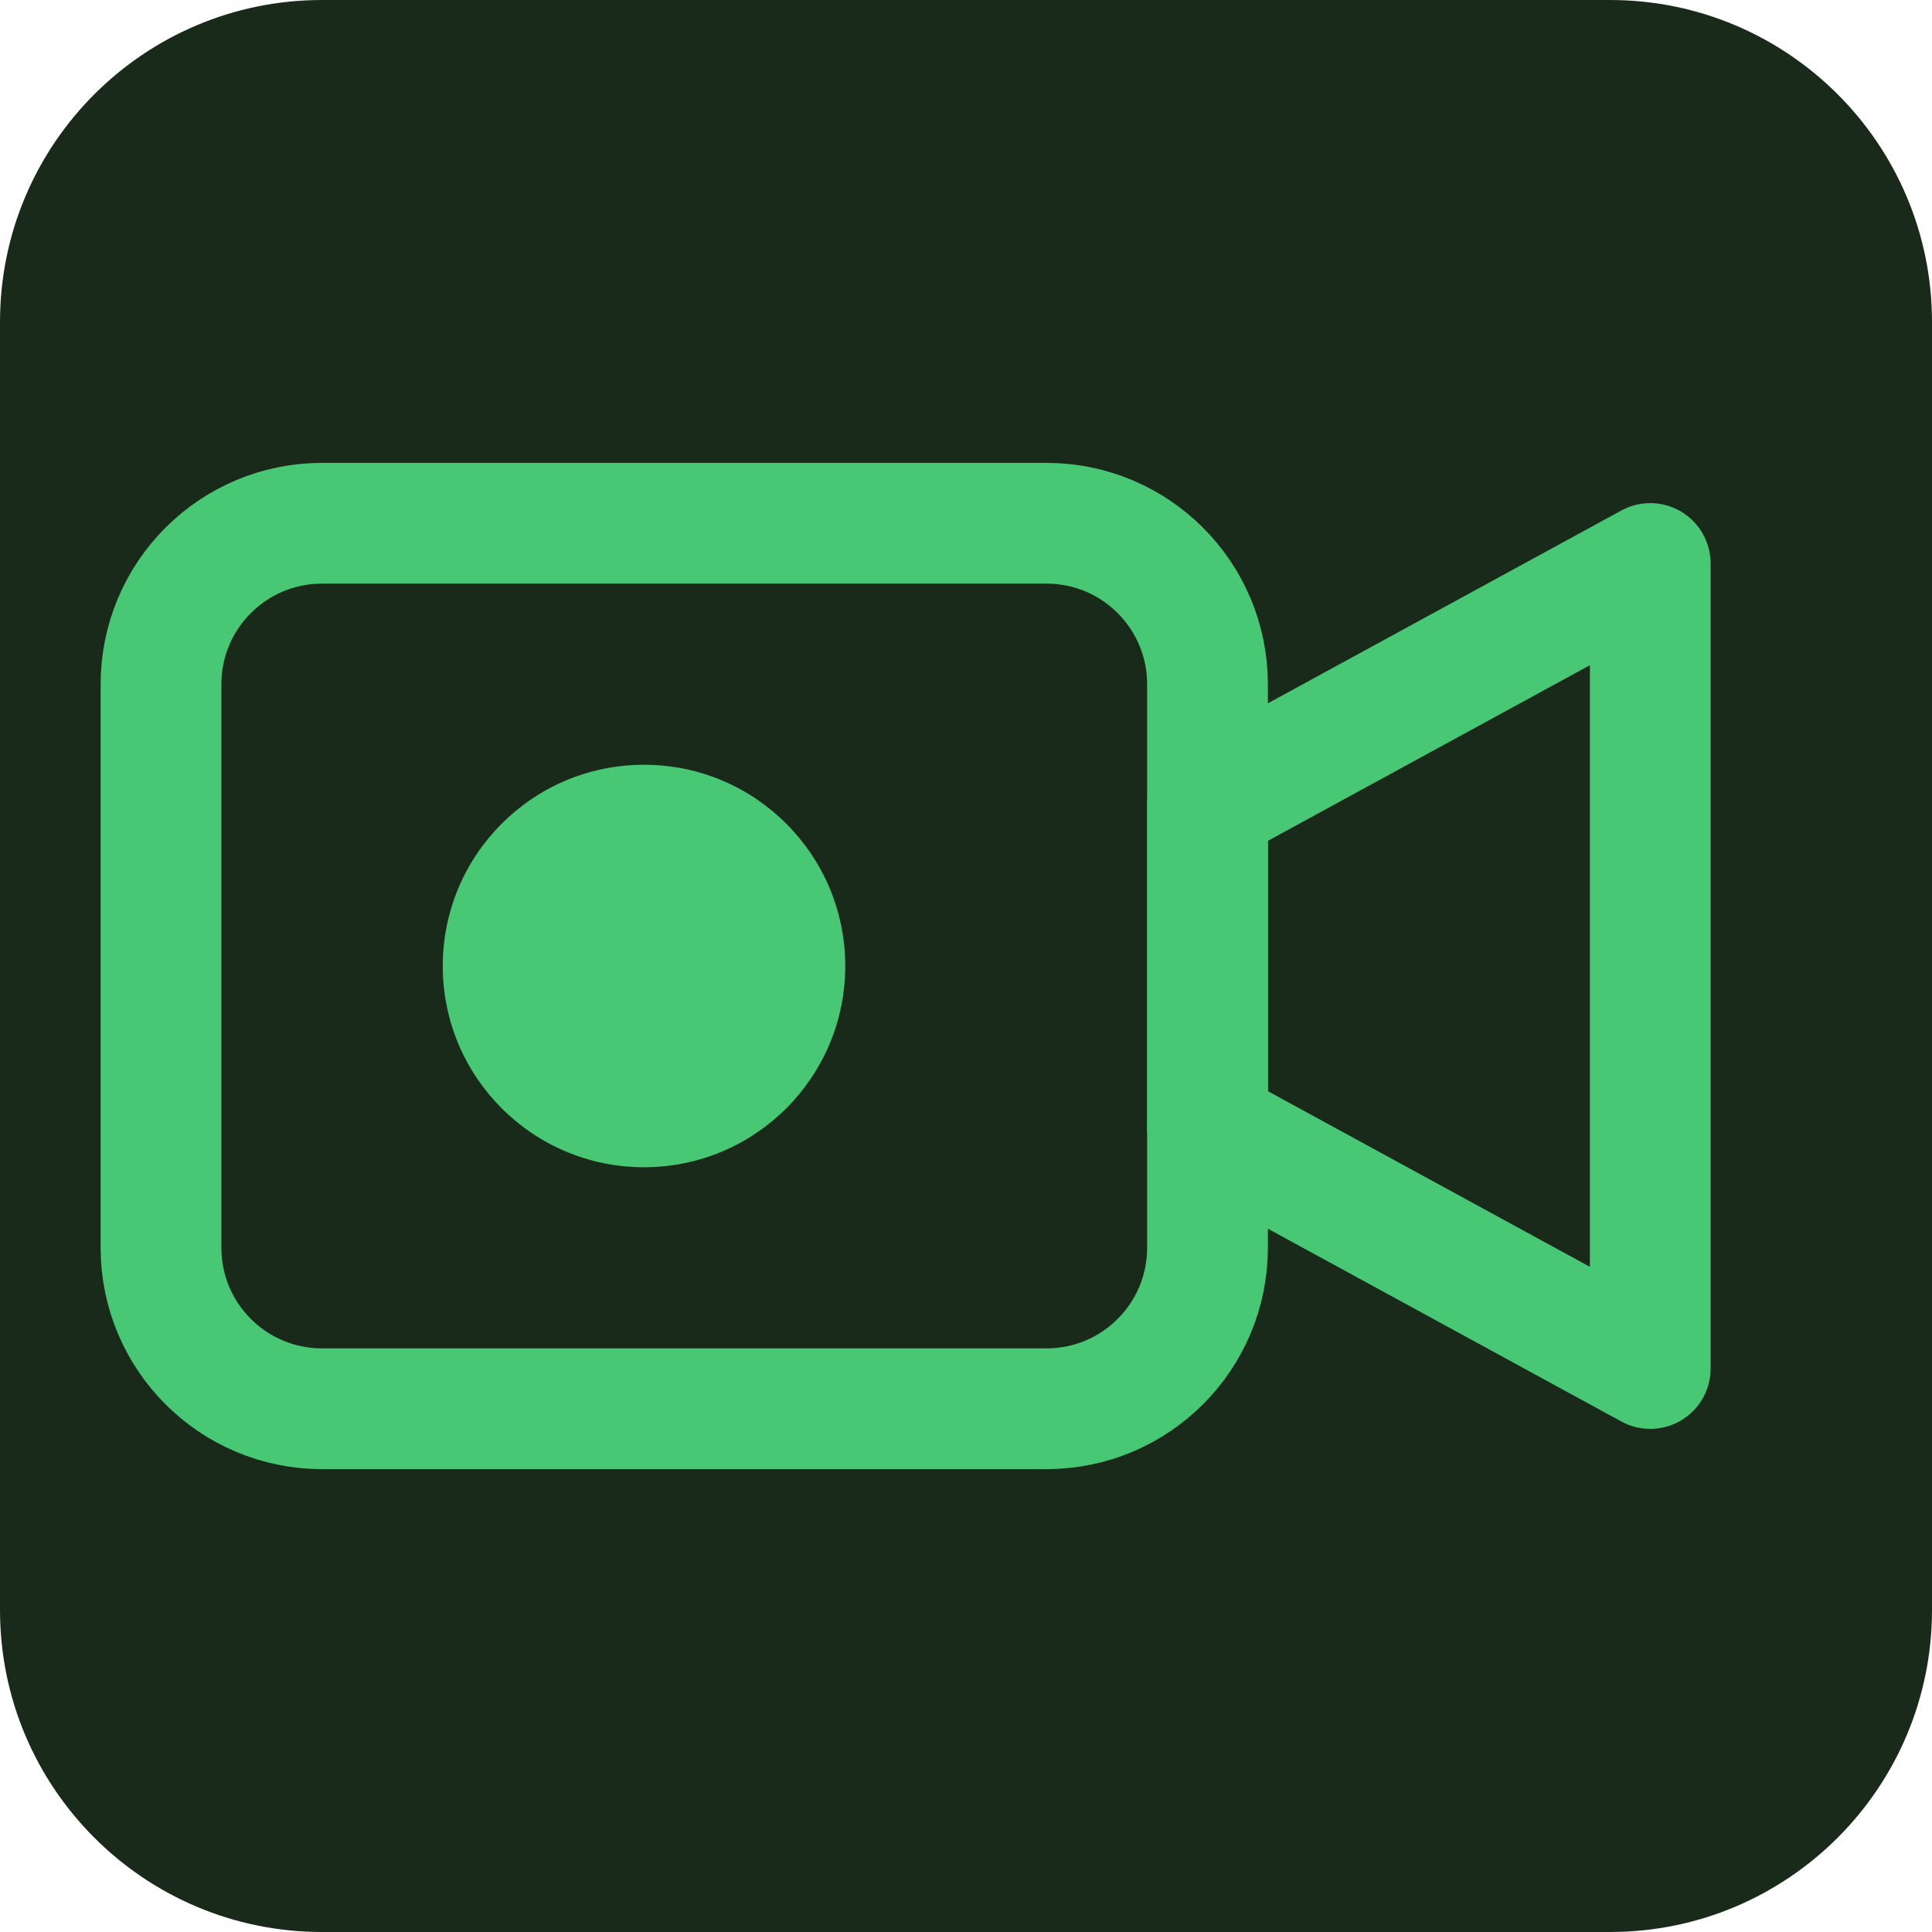
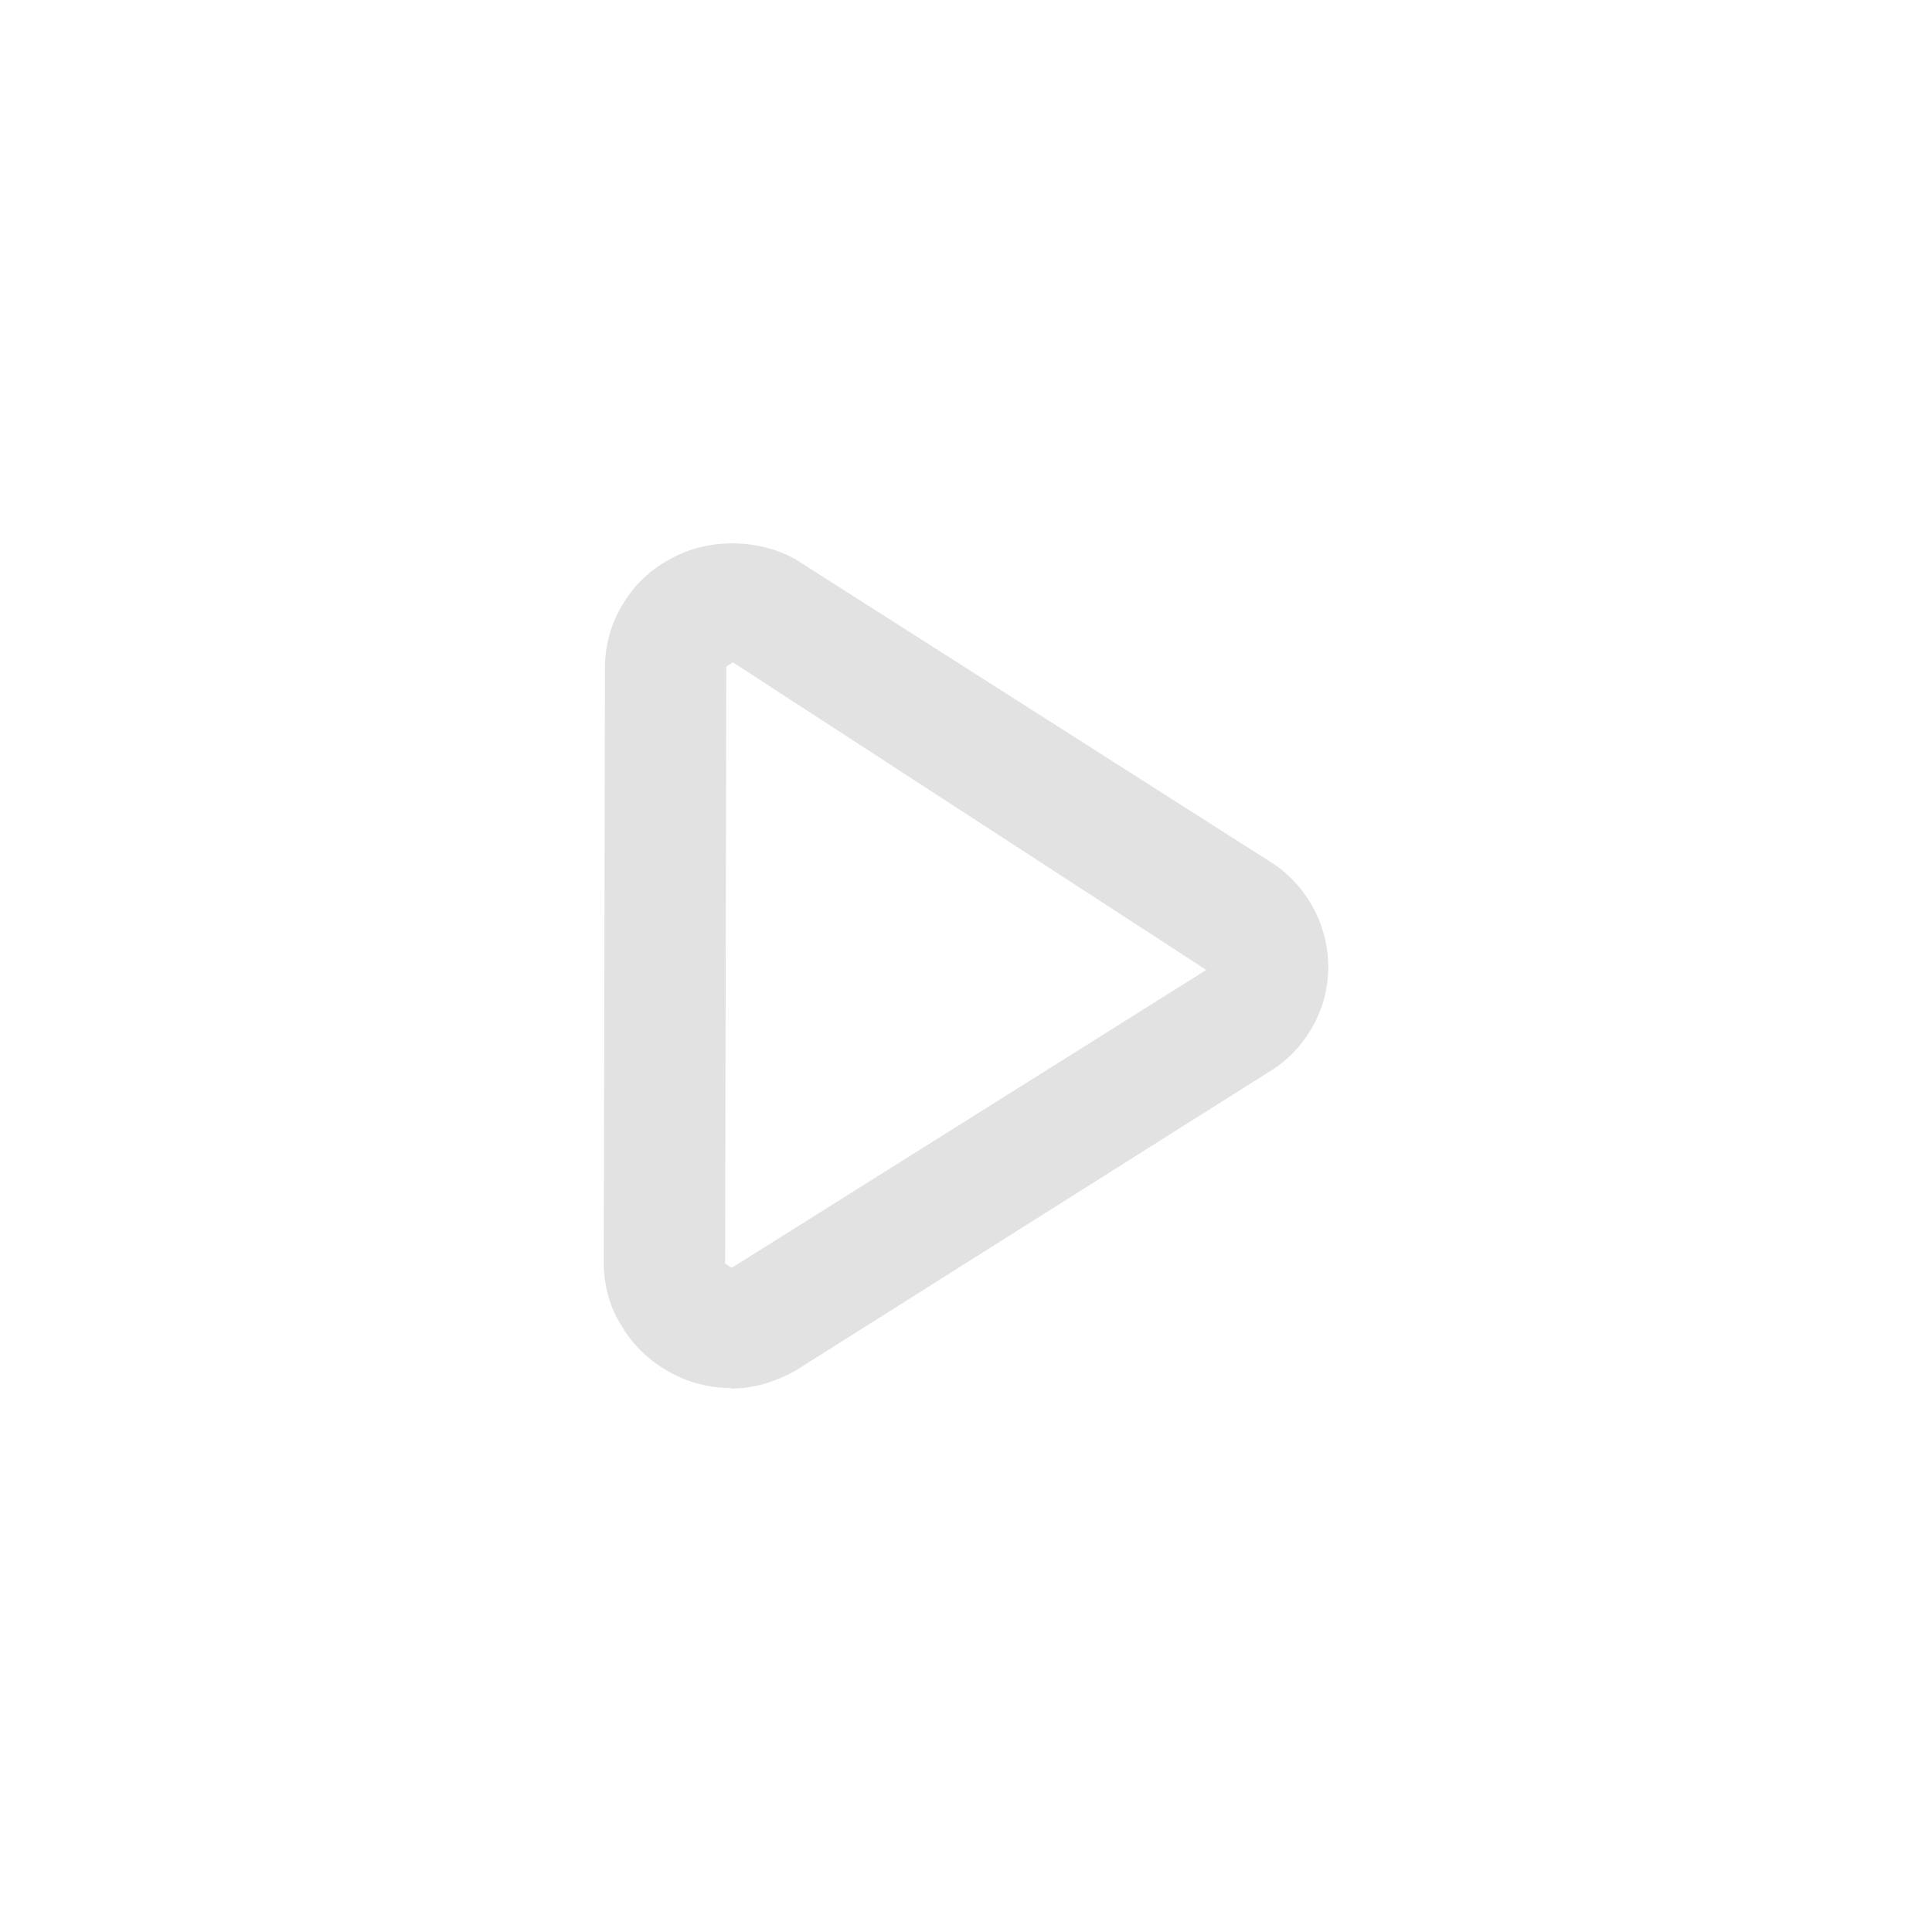
- <svg xmlns="http://www.w3.org/2000/svg" viewBox="0 0 24 24" width="24" height="24">
-   <rect width="24" height="24" rx="4" fill="#1A2A1A" />
-   <rect x="2" y="6.5" width="13" height="11" rx="2" stroke="#48C774" stroke-width="1.5" fill="none" />
-   <path d="M15 10l5.5-3v10L15 14V10z" stroke="#48C774" stroke-width="1.5" fill="none" stroke-linejoin="round" />
-   <circle cx="8" cy="12" r="2.5" fill="#48C774" />
+ <svg xmlns="http://www.w3.org/2000/svg" width="32" height="32" viewBox="0 0 32 32" fill="none">
+   <path d="M12.11 22.99C11.75 22.99 11.39 22.9 11.08 22.72C10.77 22.55 10.49 22.29 10.3 21.969C10.1 21.659 10 21.289 10 20.909L10.02 11.062C10.02 10.691 10.12 10.321 10.32 10.001C10.51 9.68 10.79 9.42 11.12 9.25C11.71 8.92 12.54 8.91 13.17 9.26L21.04 14.274C21.33 14.454 21.57 14.714 21.74 15.014C21.91 15.325 22 15.665 22 16.015C22 16.365 21.91 16.706 21.74 17.006C21.57 17.306 21.33 17.566 21.03 17.746L13.18 22.7C12.82 22.9 12.46 23 12.1 23L12.11 22.99ZM12.14 10.971L12.03 11.041C12.03 11.041 12.03 11.062 12.03 11.072L12.01 20.928L12.12 20.999L19.98 16.065L12.14 10.971Z" fill="#E2E2E2" />
</svg>
